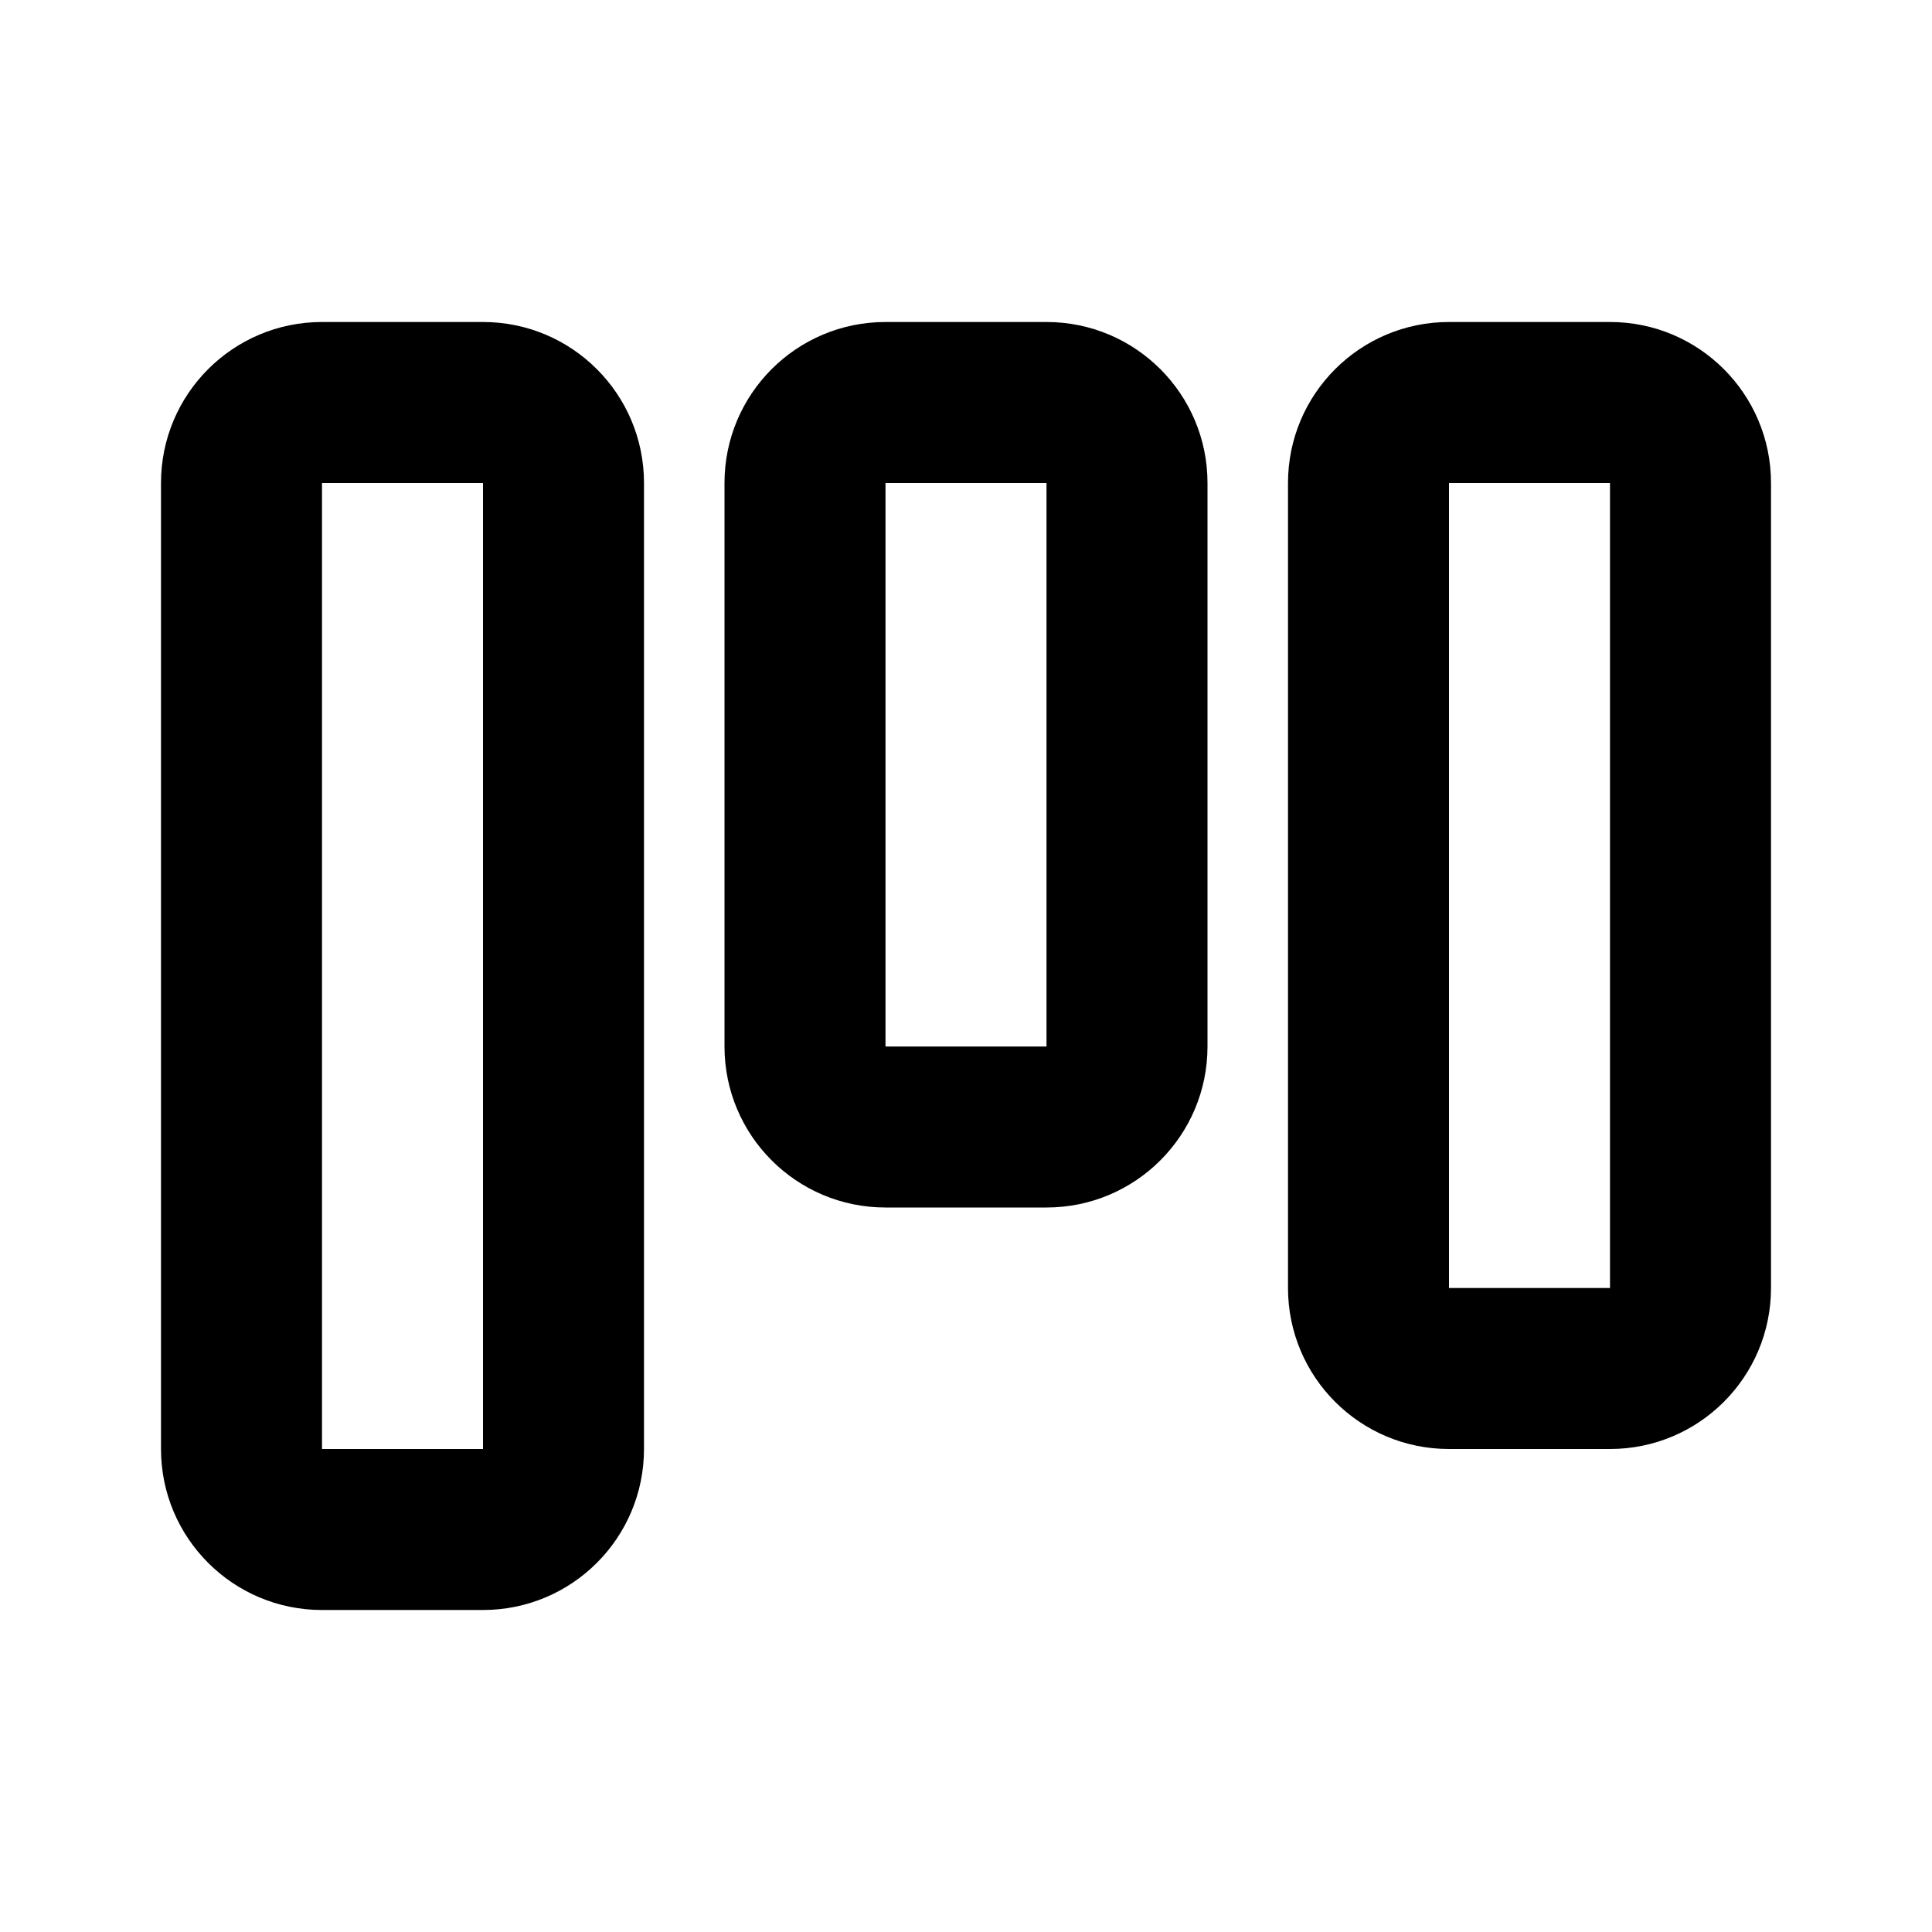
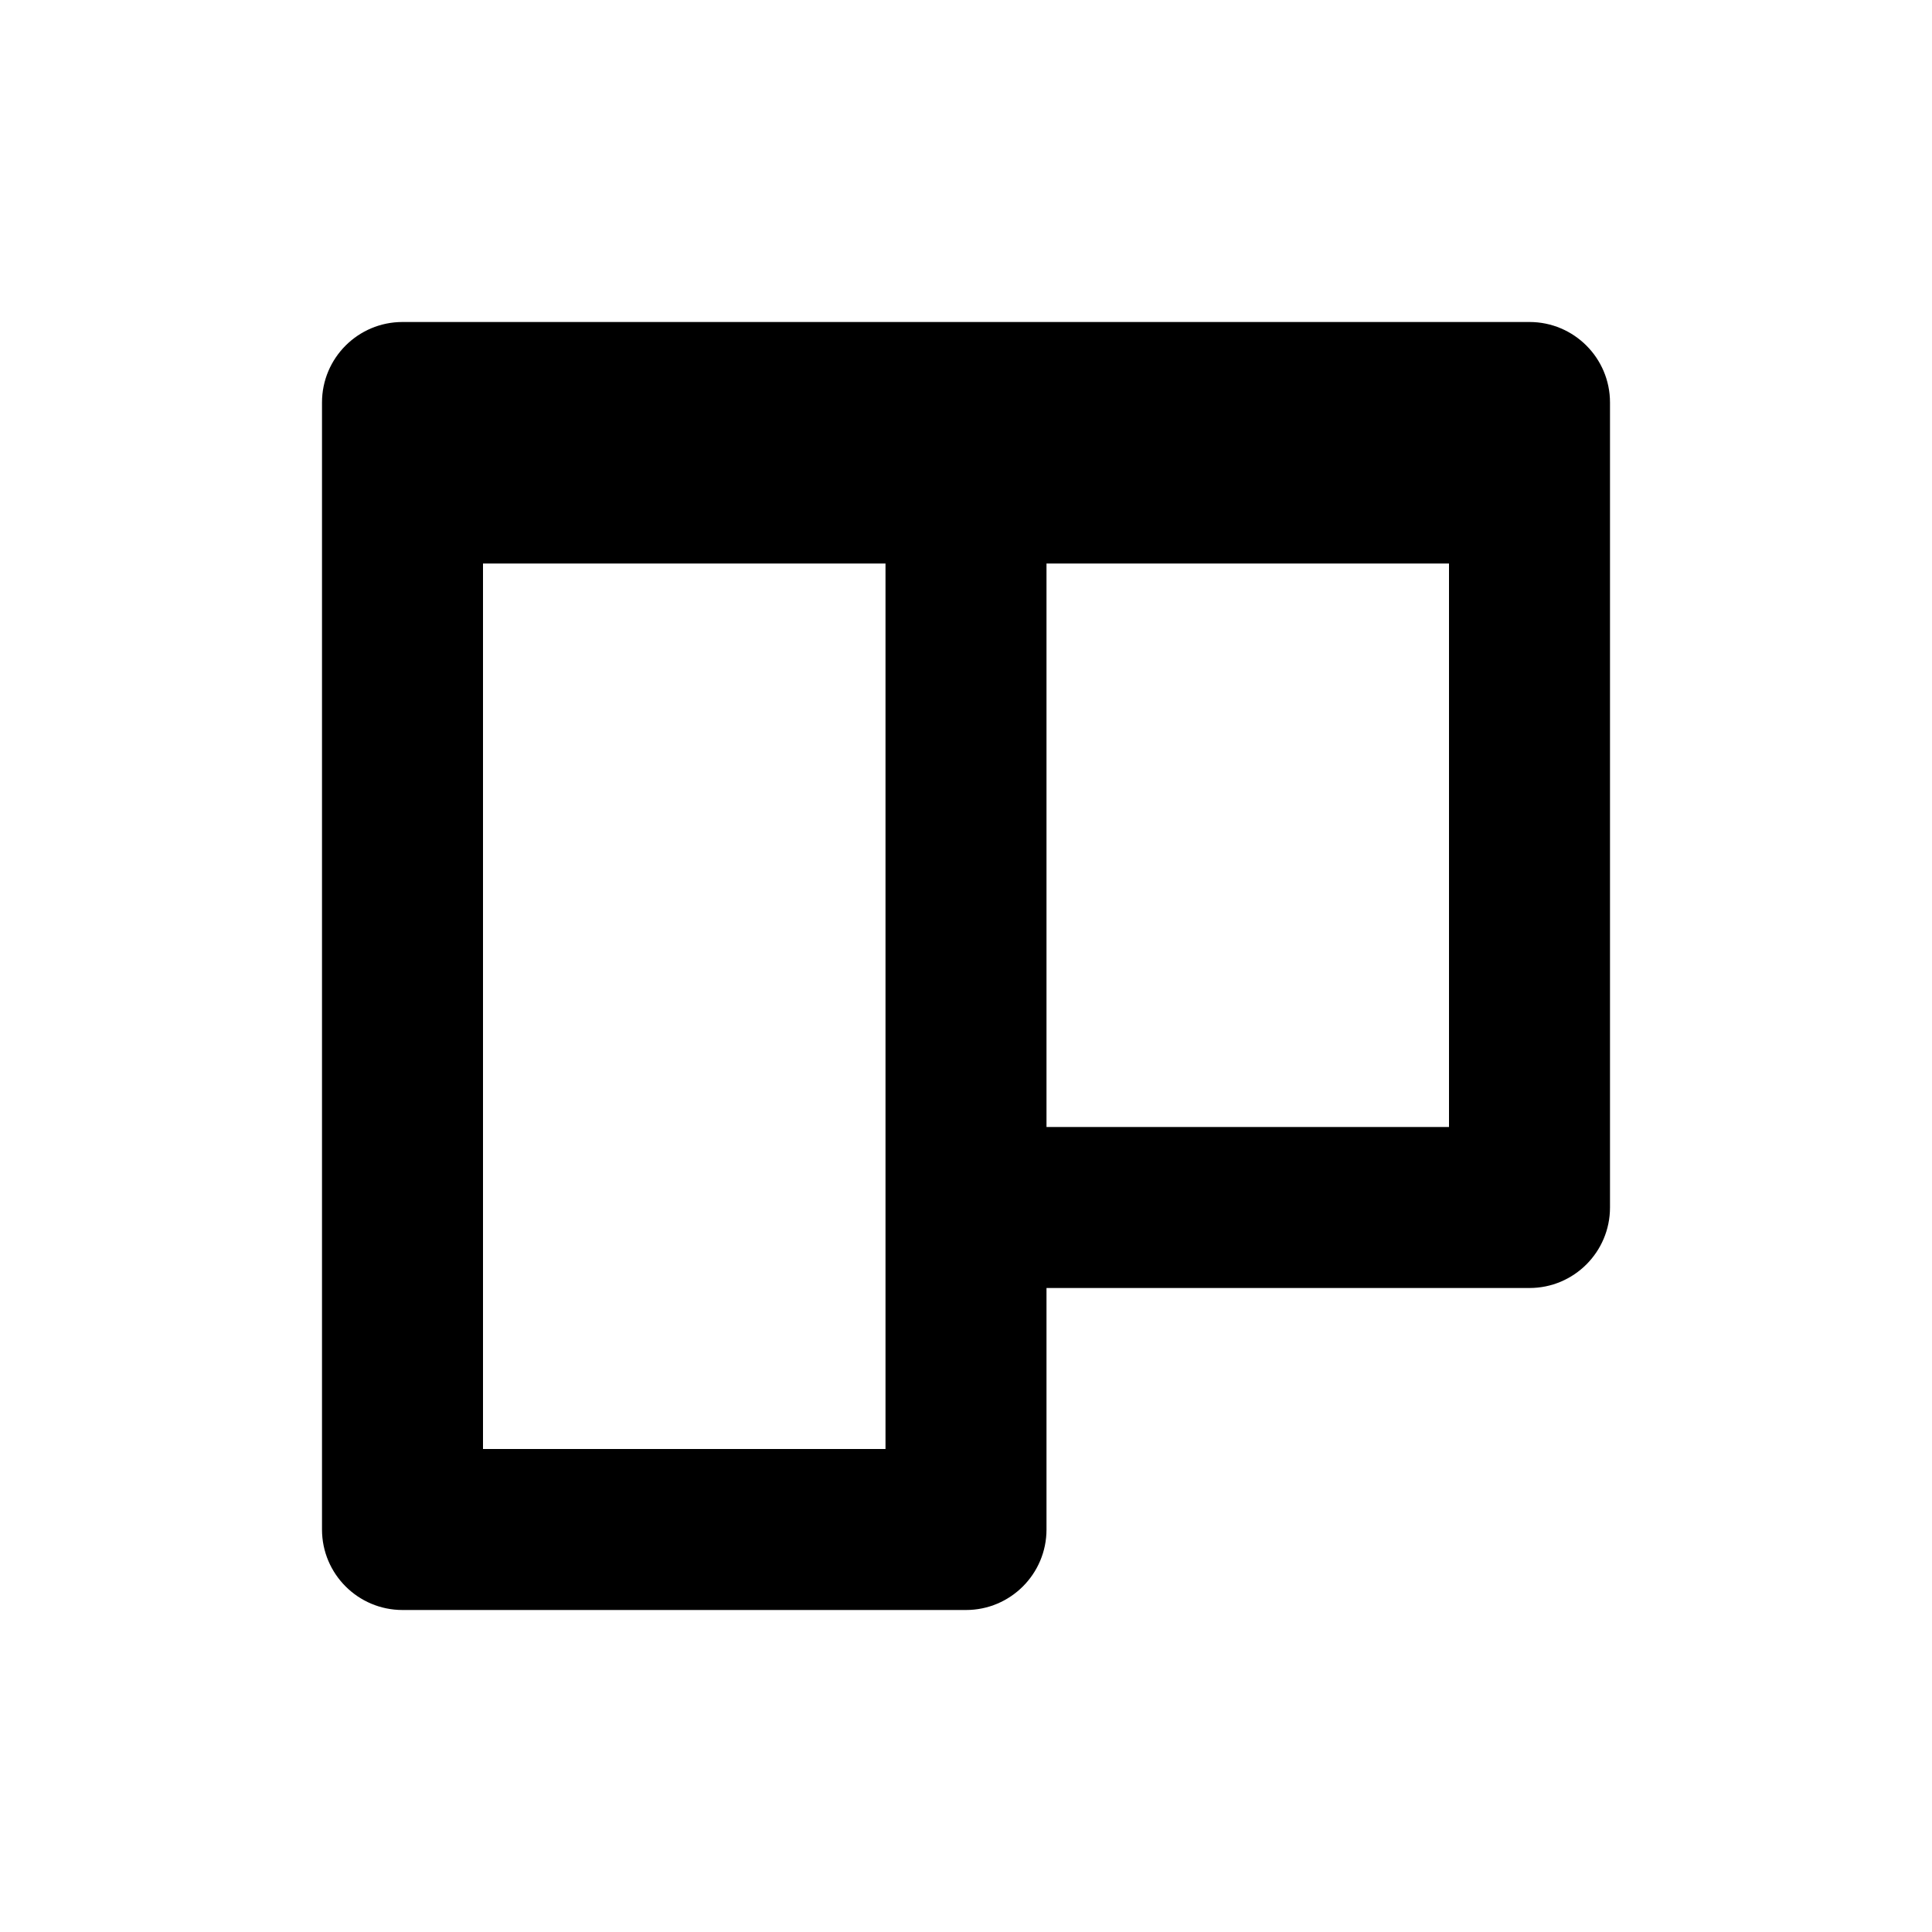
<svg xmlns="http://www.w3.org/2000/svg" width="24" height="24" viewBox="0 0 24 24">
-   <path fill-rule="evenodd" d="M4,6 L4,18 L6,18 L6,6 L4,6 Z M4,4 L6,4 C7.105,4 8,4.895 8,6 L8,18 C8,19.105 7.105,20 6,20 L4,20 C2.895,20 2,19.105 2,18 L2,6 C2,4.895 2.895,4 4,4 Z M11,6 L11,13 L13,13 L13,6 L11,6 Z M11,4 L13,4 C14.105,4 15,4.895 15,6 L15,13 C15,14.105 14.105,15 13,15 L11,15 C9.895,15 9,14.105 9,13 L9,6 C9,4.895 9.895,4 11,4 Z M18,6 L18,16 L20,16 L20,6 L18,6 Z M18,4 L20,4 C21.105,4 22,4.895 22,6 L22,16 C22,17.105 21.105,18 20,18 L18,18 C16.895,18 16,17.105 16,16 L16,6 C16,4.895 16.895,4 18,4 Z" />
+   <path fill-rule="evenodd" d="M11,18 L11,7 L6,7 L6,18 L11,18 Z M5,4 L19,4 C19.552,4 20,4.448 20,5 L20,15 C20,15.552 19.552,16 19,16 L13,16 L13,19 C13,19.552 12.552,20 12,20 L5,20 C4.448,20 4,19.552 4,19 L4,5 C4,4.448 4.448,4 5,4 Z M13,7 L13,14 L18,14 L18,7 L13,7 Z" />
</svg>
